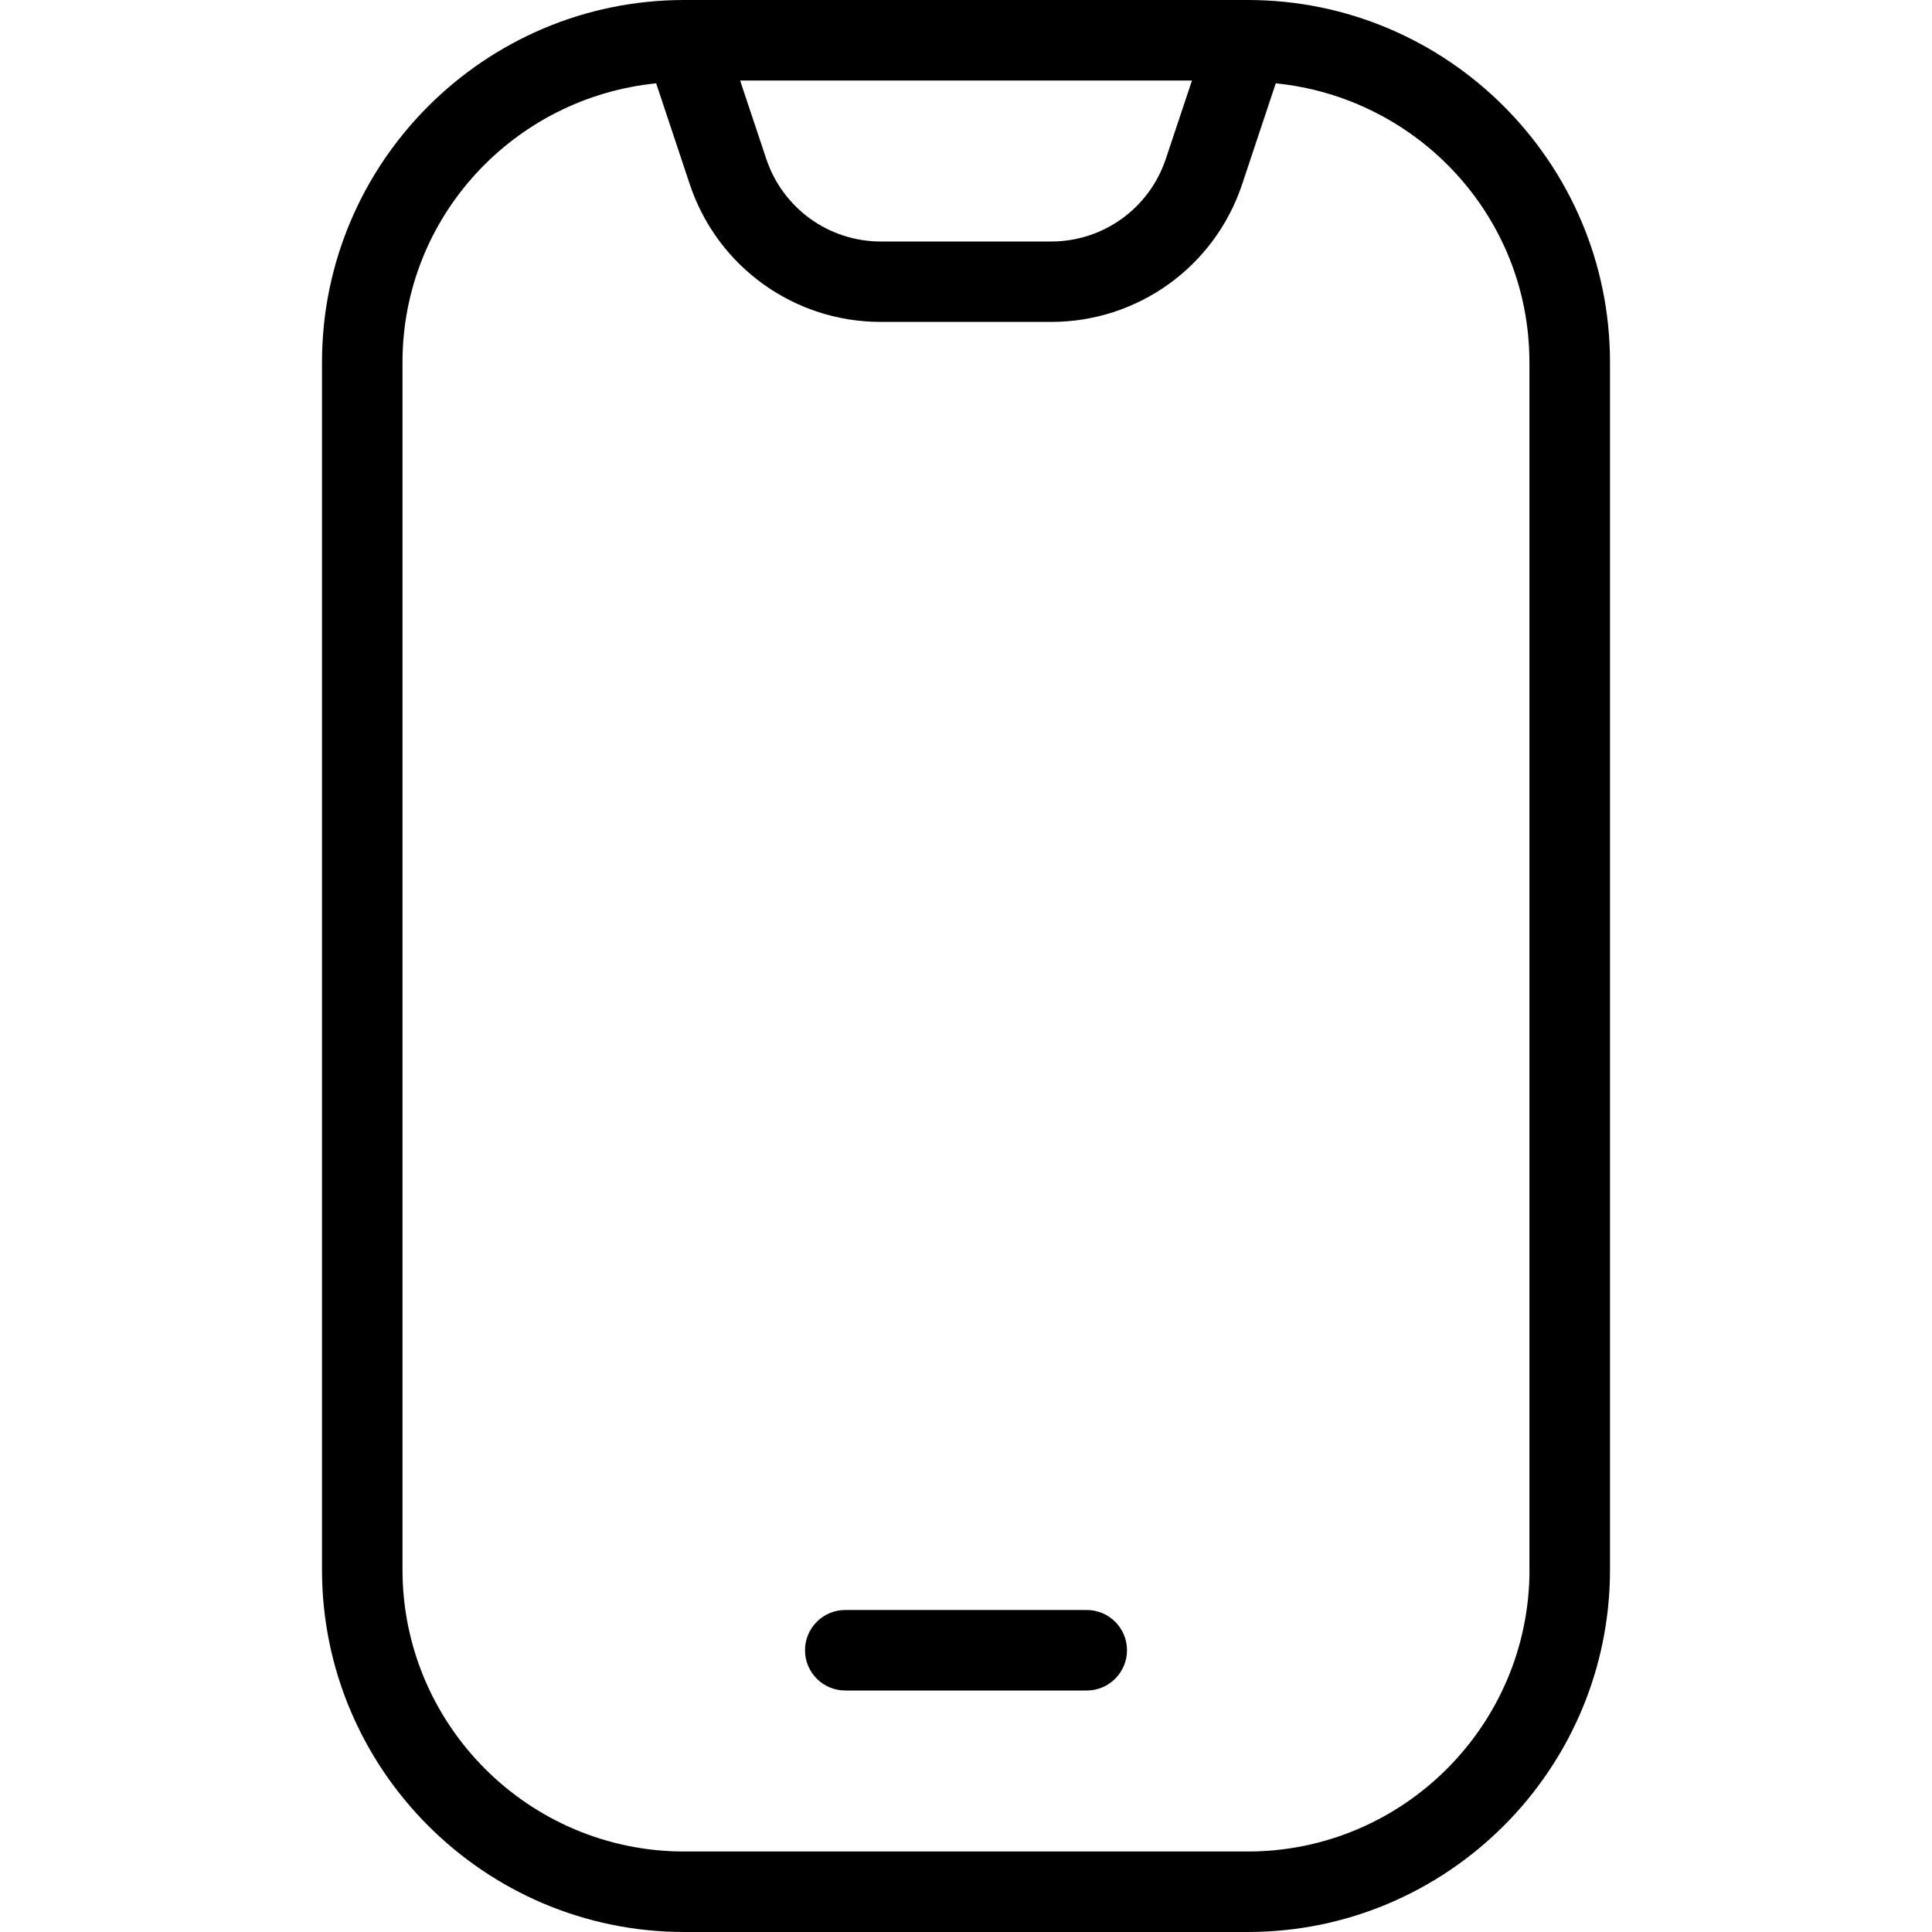
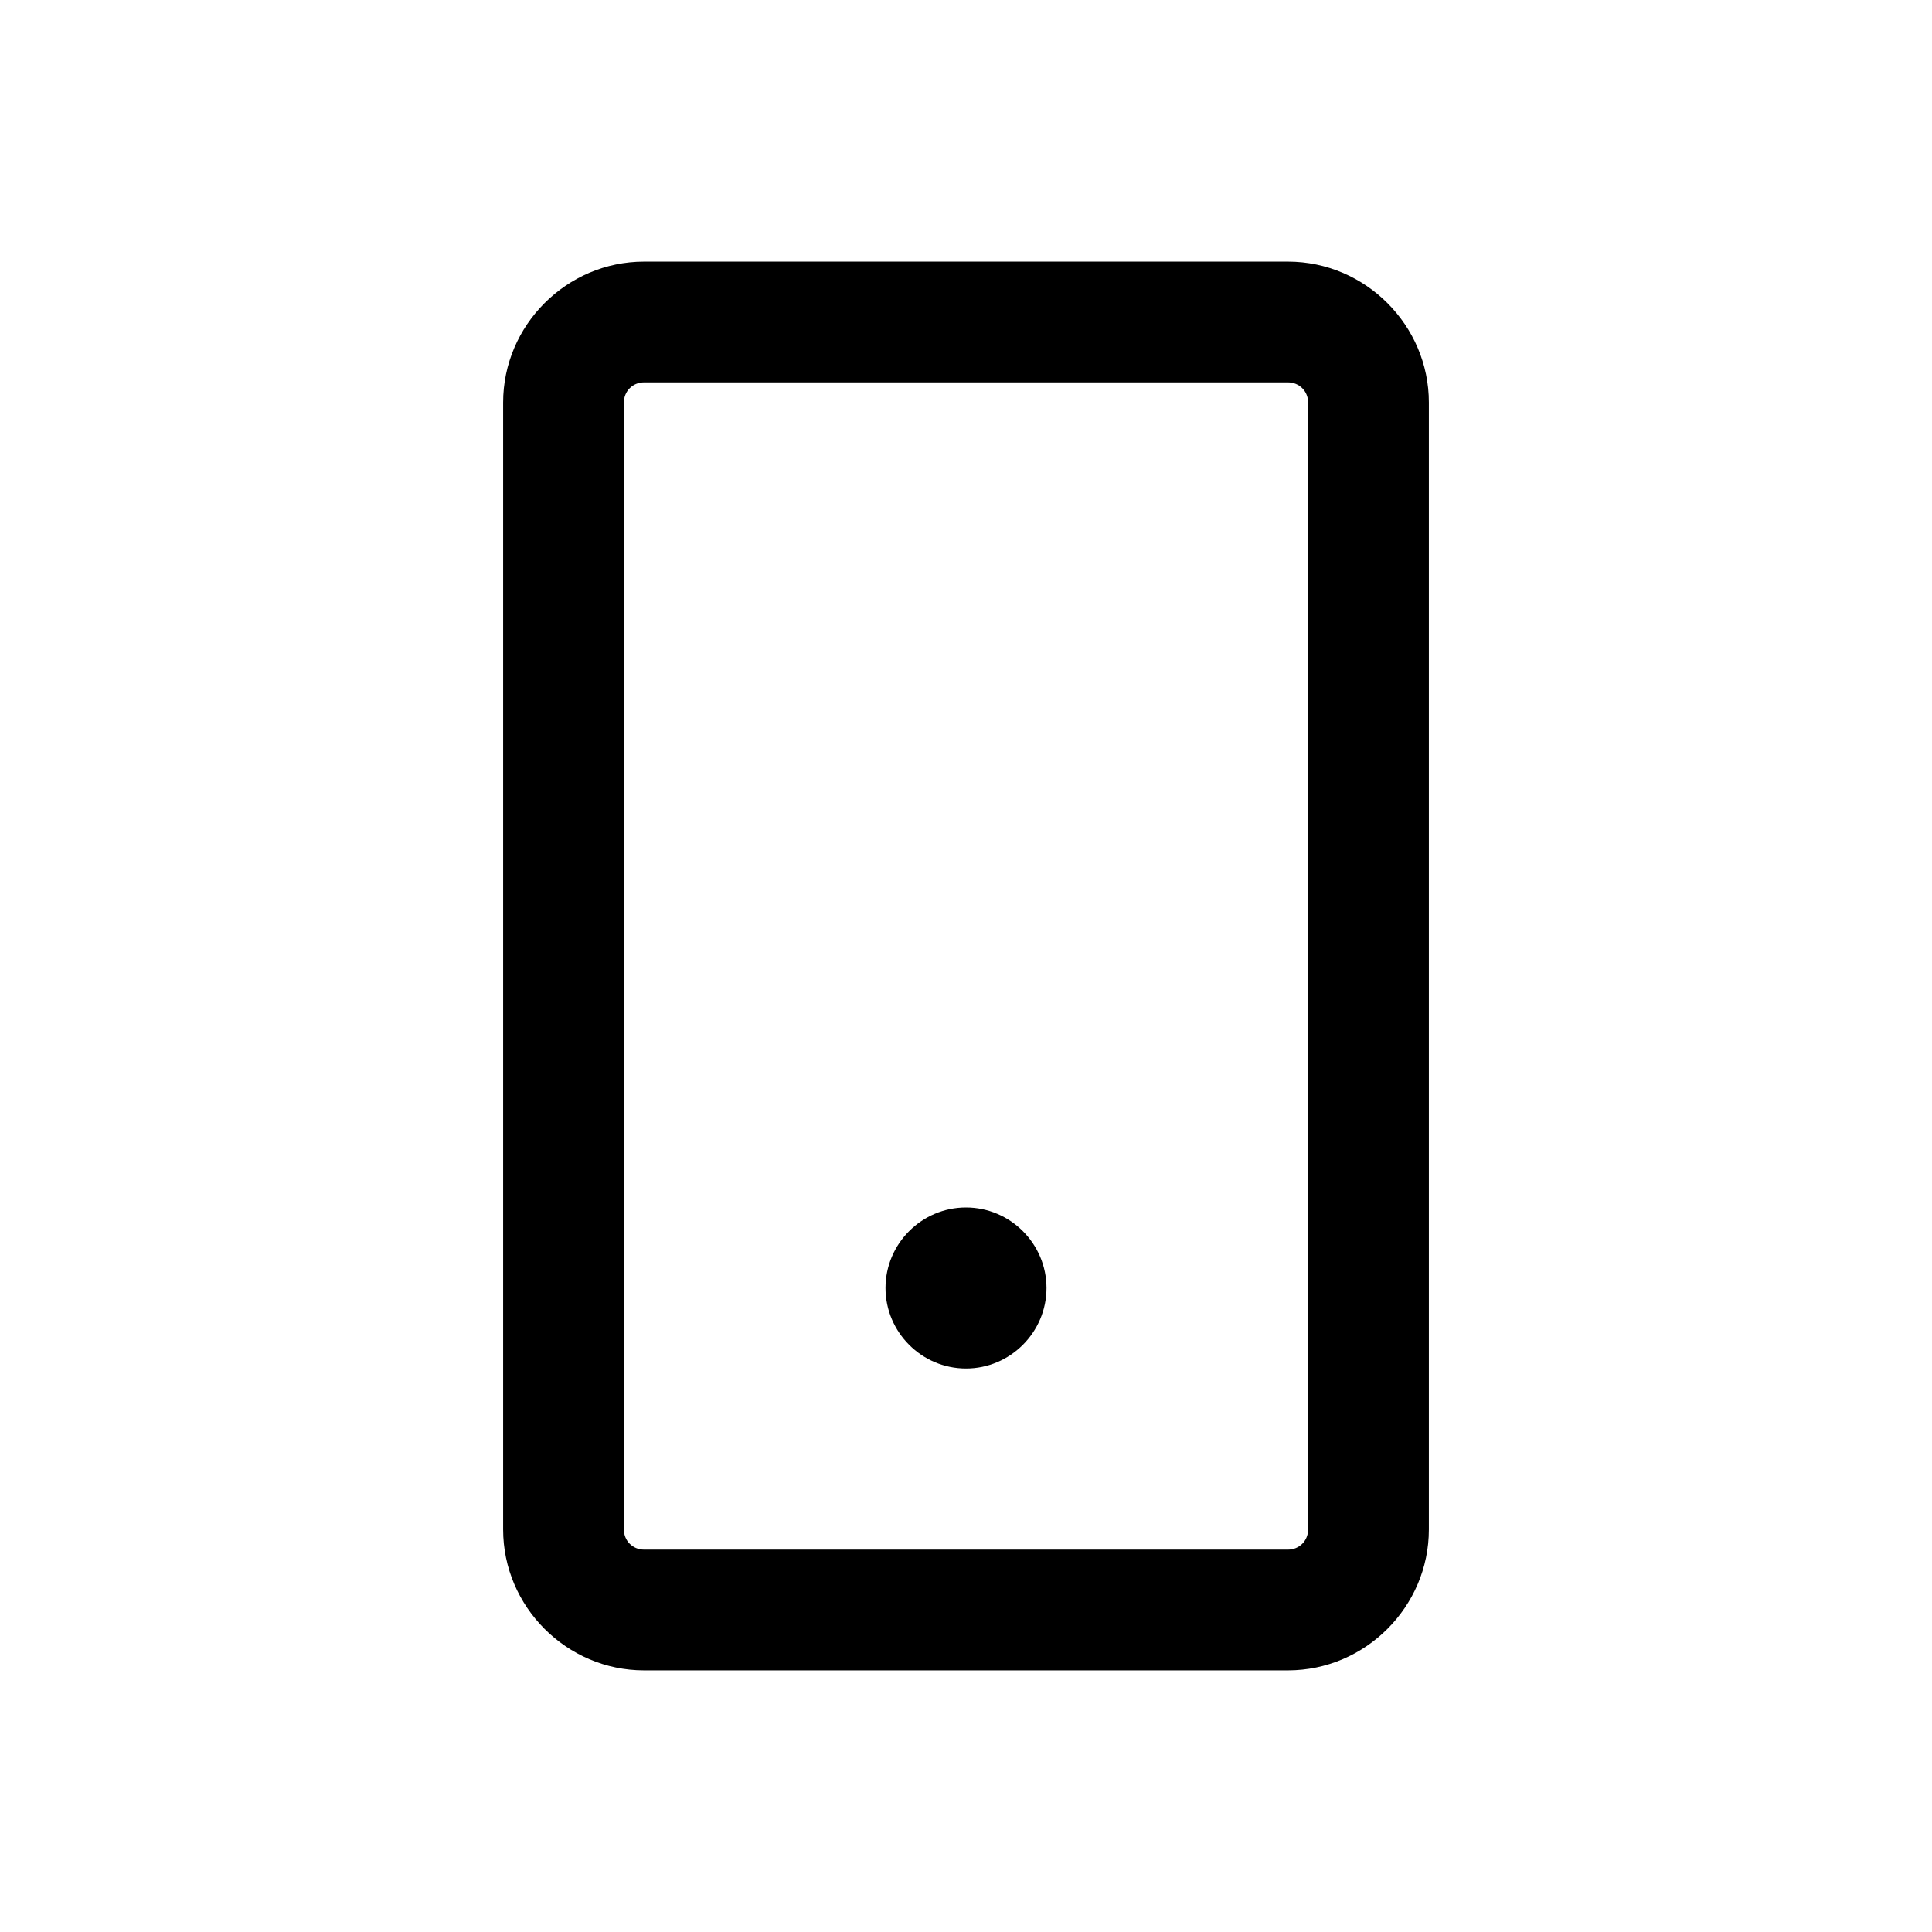
- <svg xmlns="http://www.w3.org/2000/svg" id="Layer_1" data-name="Layer 1" viewBox="0 0 24 24" width="512" height="512">
-   <path d="M15.5,0h-7c-2.481,0-4.5,2.019-4.5,4.5v15c0,2.481,2.019,4.5,4.5,4.5h7c2.481,0,4.5-2.019,4.5-4.5V4.5c0-2.481-2.019-4.5-4.5-4.5Zm-.693,1l-.325,.974c-.205,.614-.777,1.026-1.423,1.026h-2.117c-.646,0-1.218-.412-1.423-1.026l-.325-.974h5.613Zm4.193,18.5c0,1.93-1.57,3.5-3.5,3.5h-7c-1.93,0-3.5-1.57-3.5-3.5V4.5c0-1.81,1.387-3.287,3.151-3.465l.418,1.255c.341,1.022,1.294,1.709,2.372,1.709h2.117c1.078,0,2.031-.687,2.372-1.709l.418-1.255c1.764,.178,3.151,1.654,3.151,3.465v15Z" />
-   <path d="M13.5,20h-3c-.276,0-.5,.224-.5,.5s.224,.5,.5,.5h3c.276,0,.5-.224,.5-.5s-.224-.5-.5-.5Z" />
+ <svg xmlns="http://www.w3.org/2000/svg" id="mobile" viewBox="0 0 24 24">
+   <path d="M16,3.25H8c-.96,0-1.75,.79-1.75,1.75v14c0,.96,.79,1.75,1.75,1.75h8c.96,0,1.75-.79,1.75-1.75V5c0-.96-.79-1.75-1.75-1.75Zm.25,15.75c0,.14-.11,.25-.25,.25H8c-.14,0-.25-.11-.25-.25V5c0-.14,.11-.25,.25-.25h8c.14,0,.25,.11,.25,.25v14Zm-3.25-3c0,.55-.45,1-1,1s-1-.45-1-1,.45-1,1-1,1,.45,1,1Z" />
</svg>
